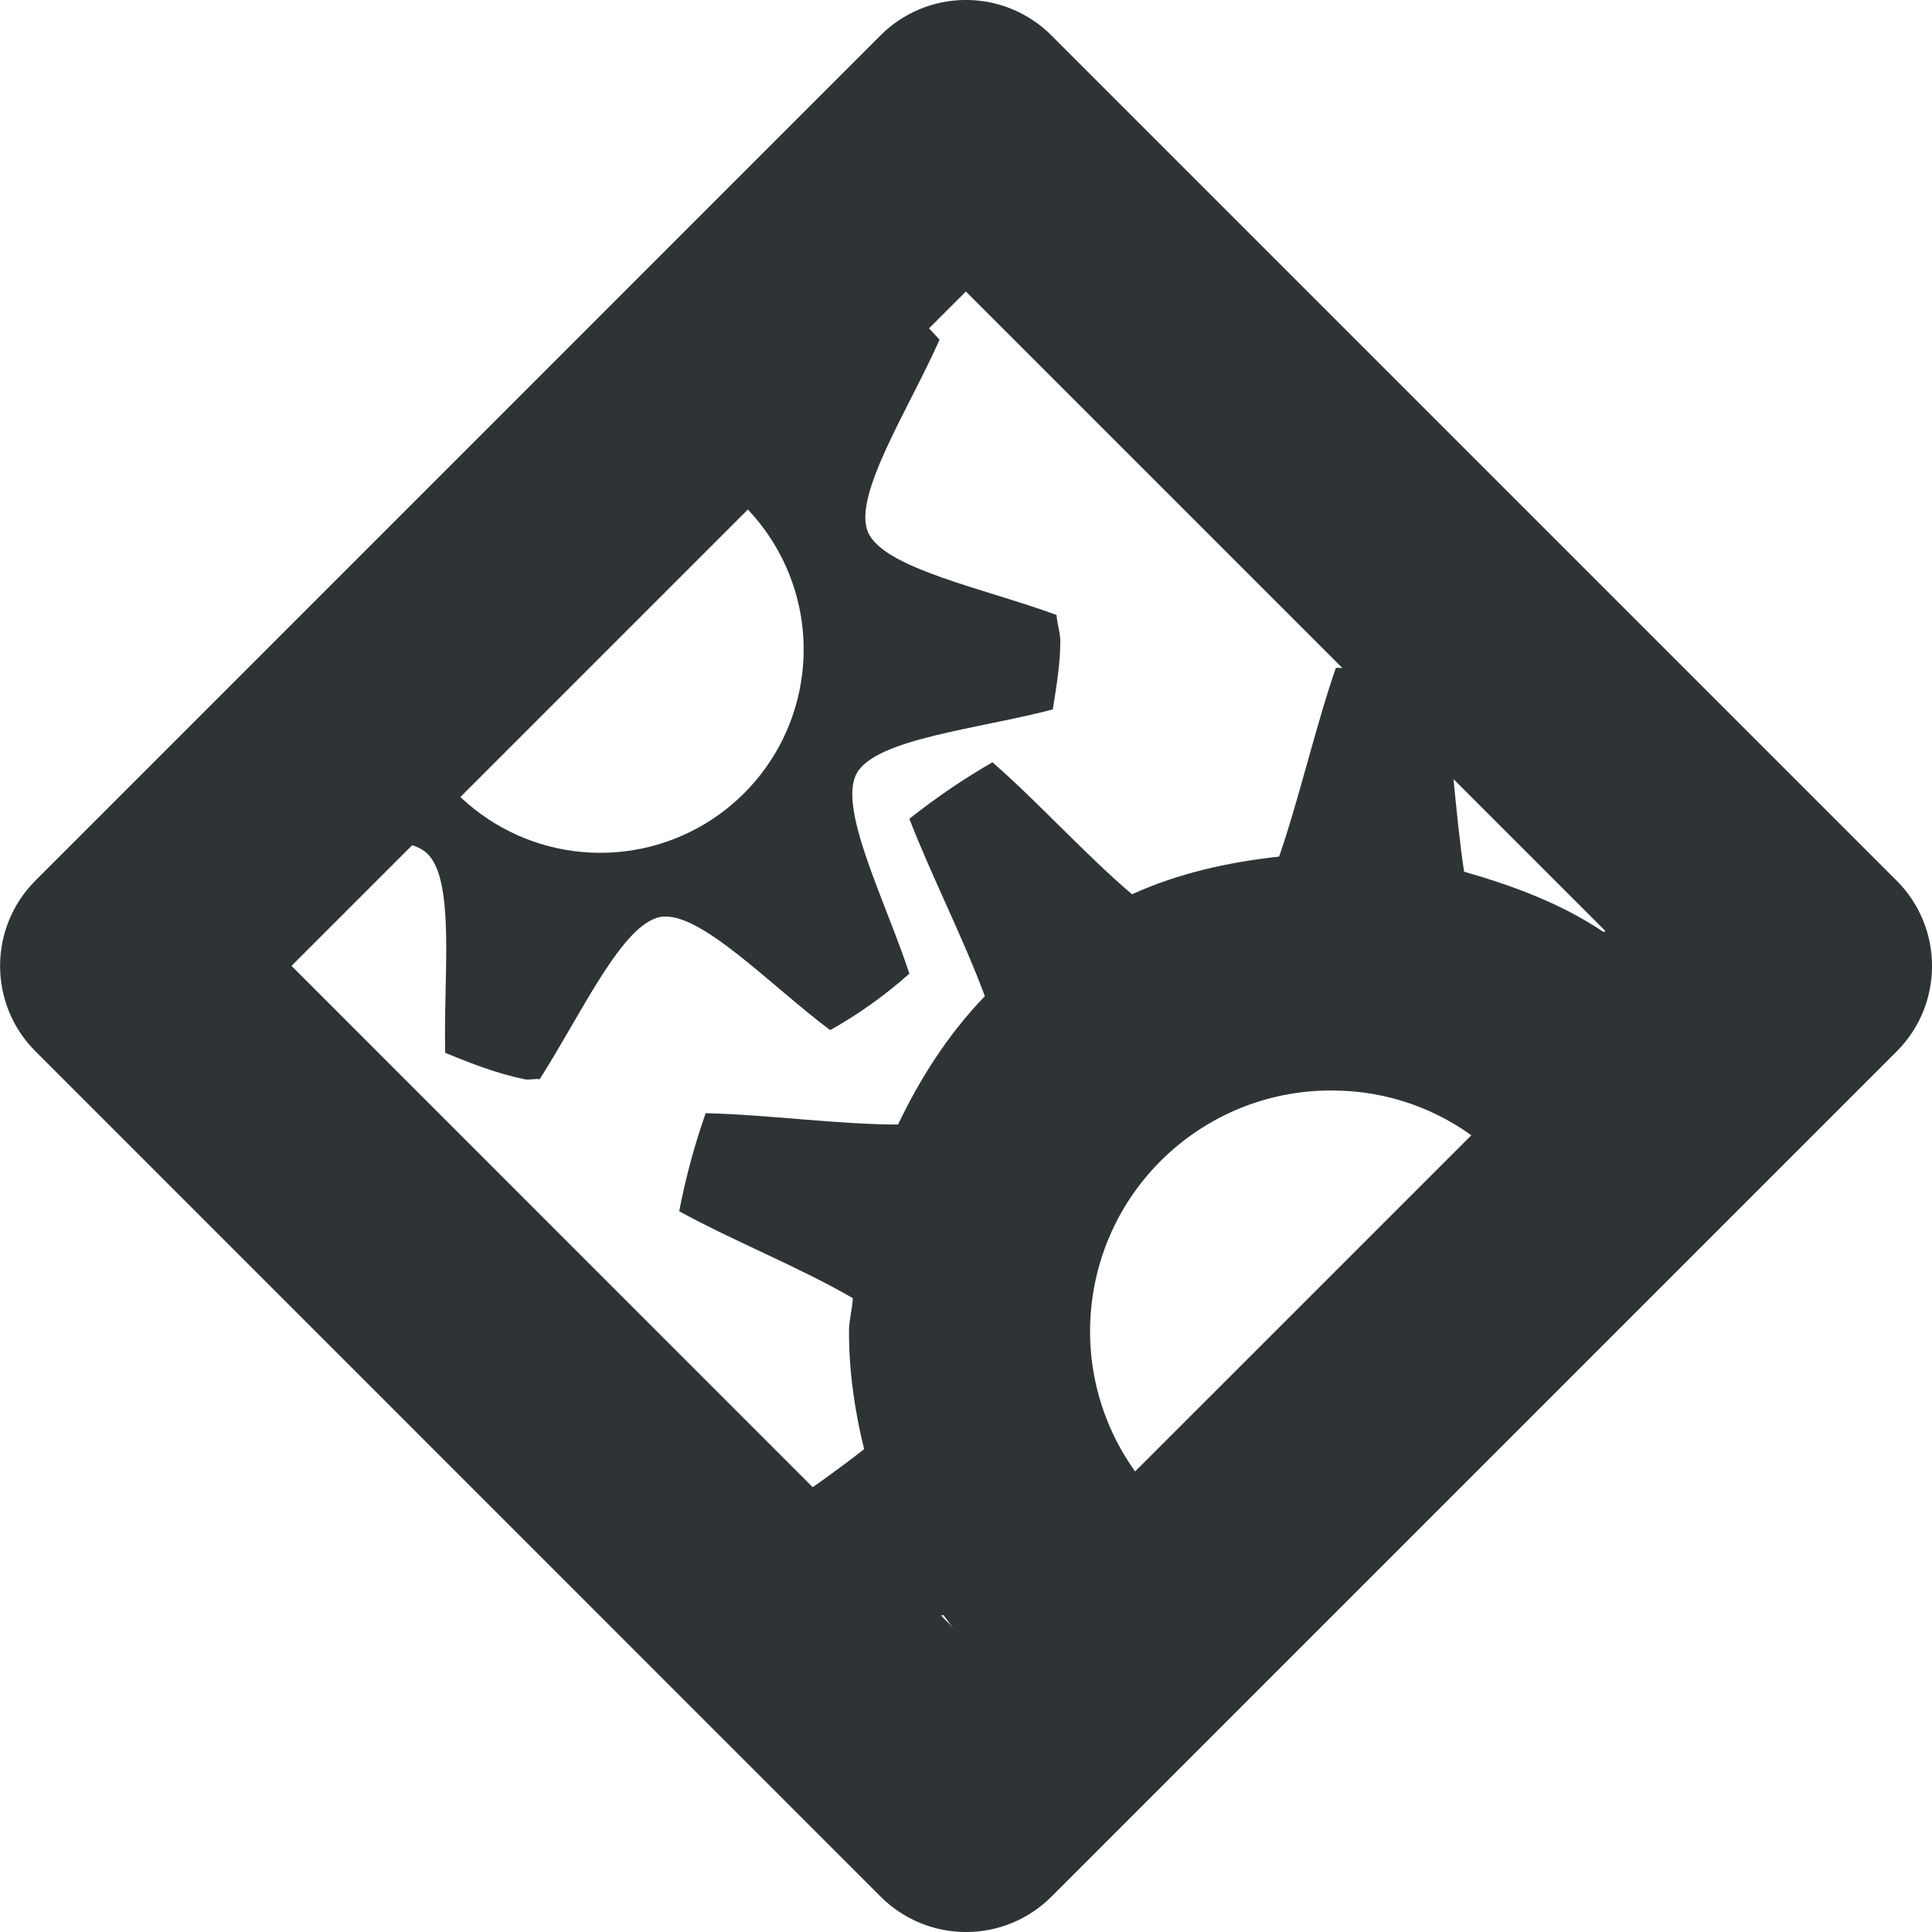
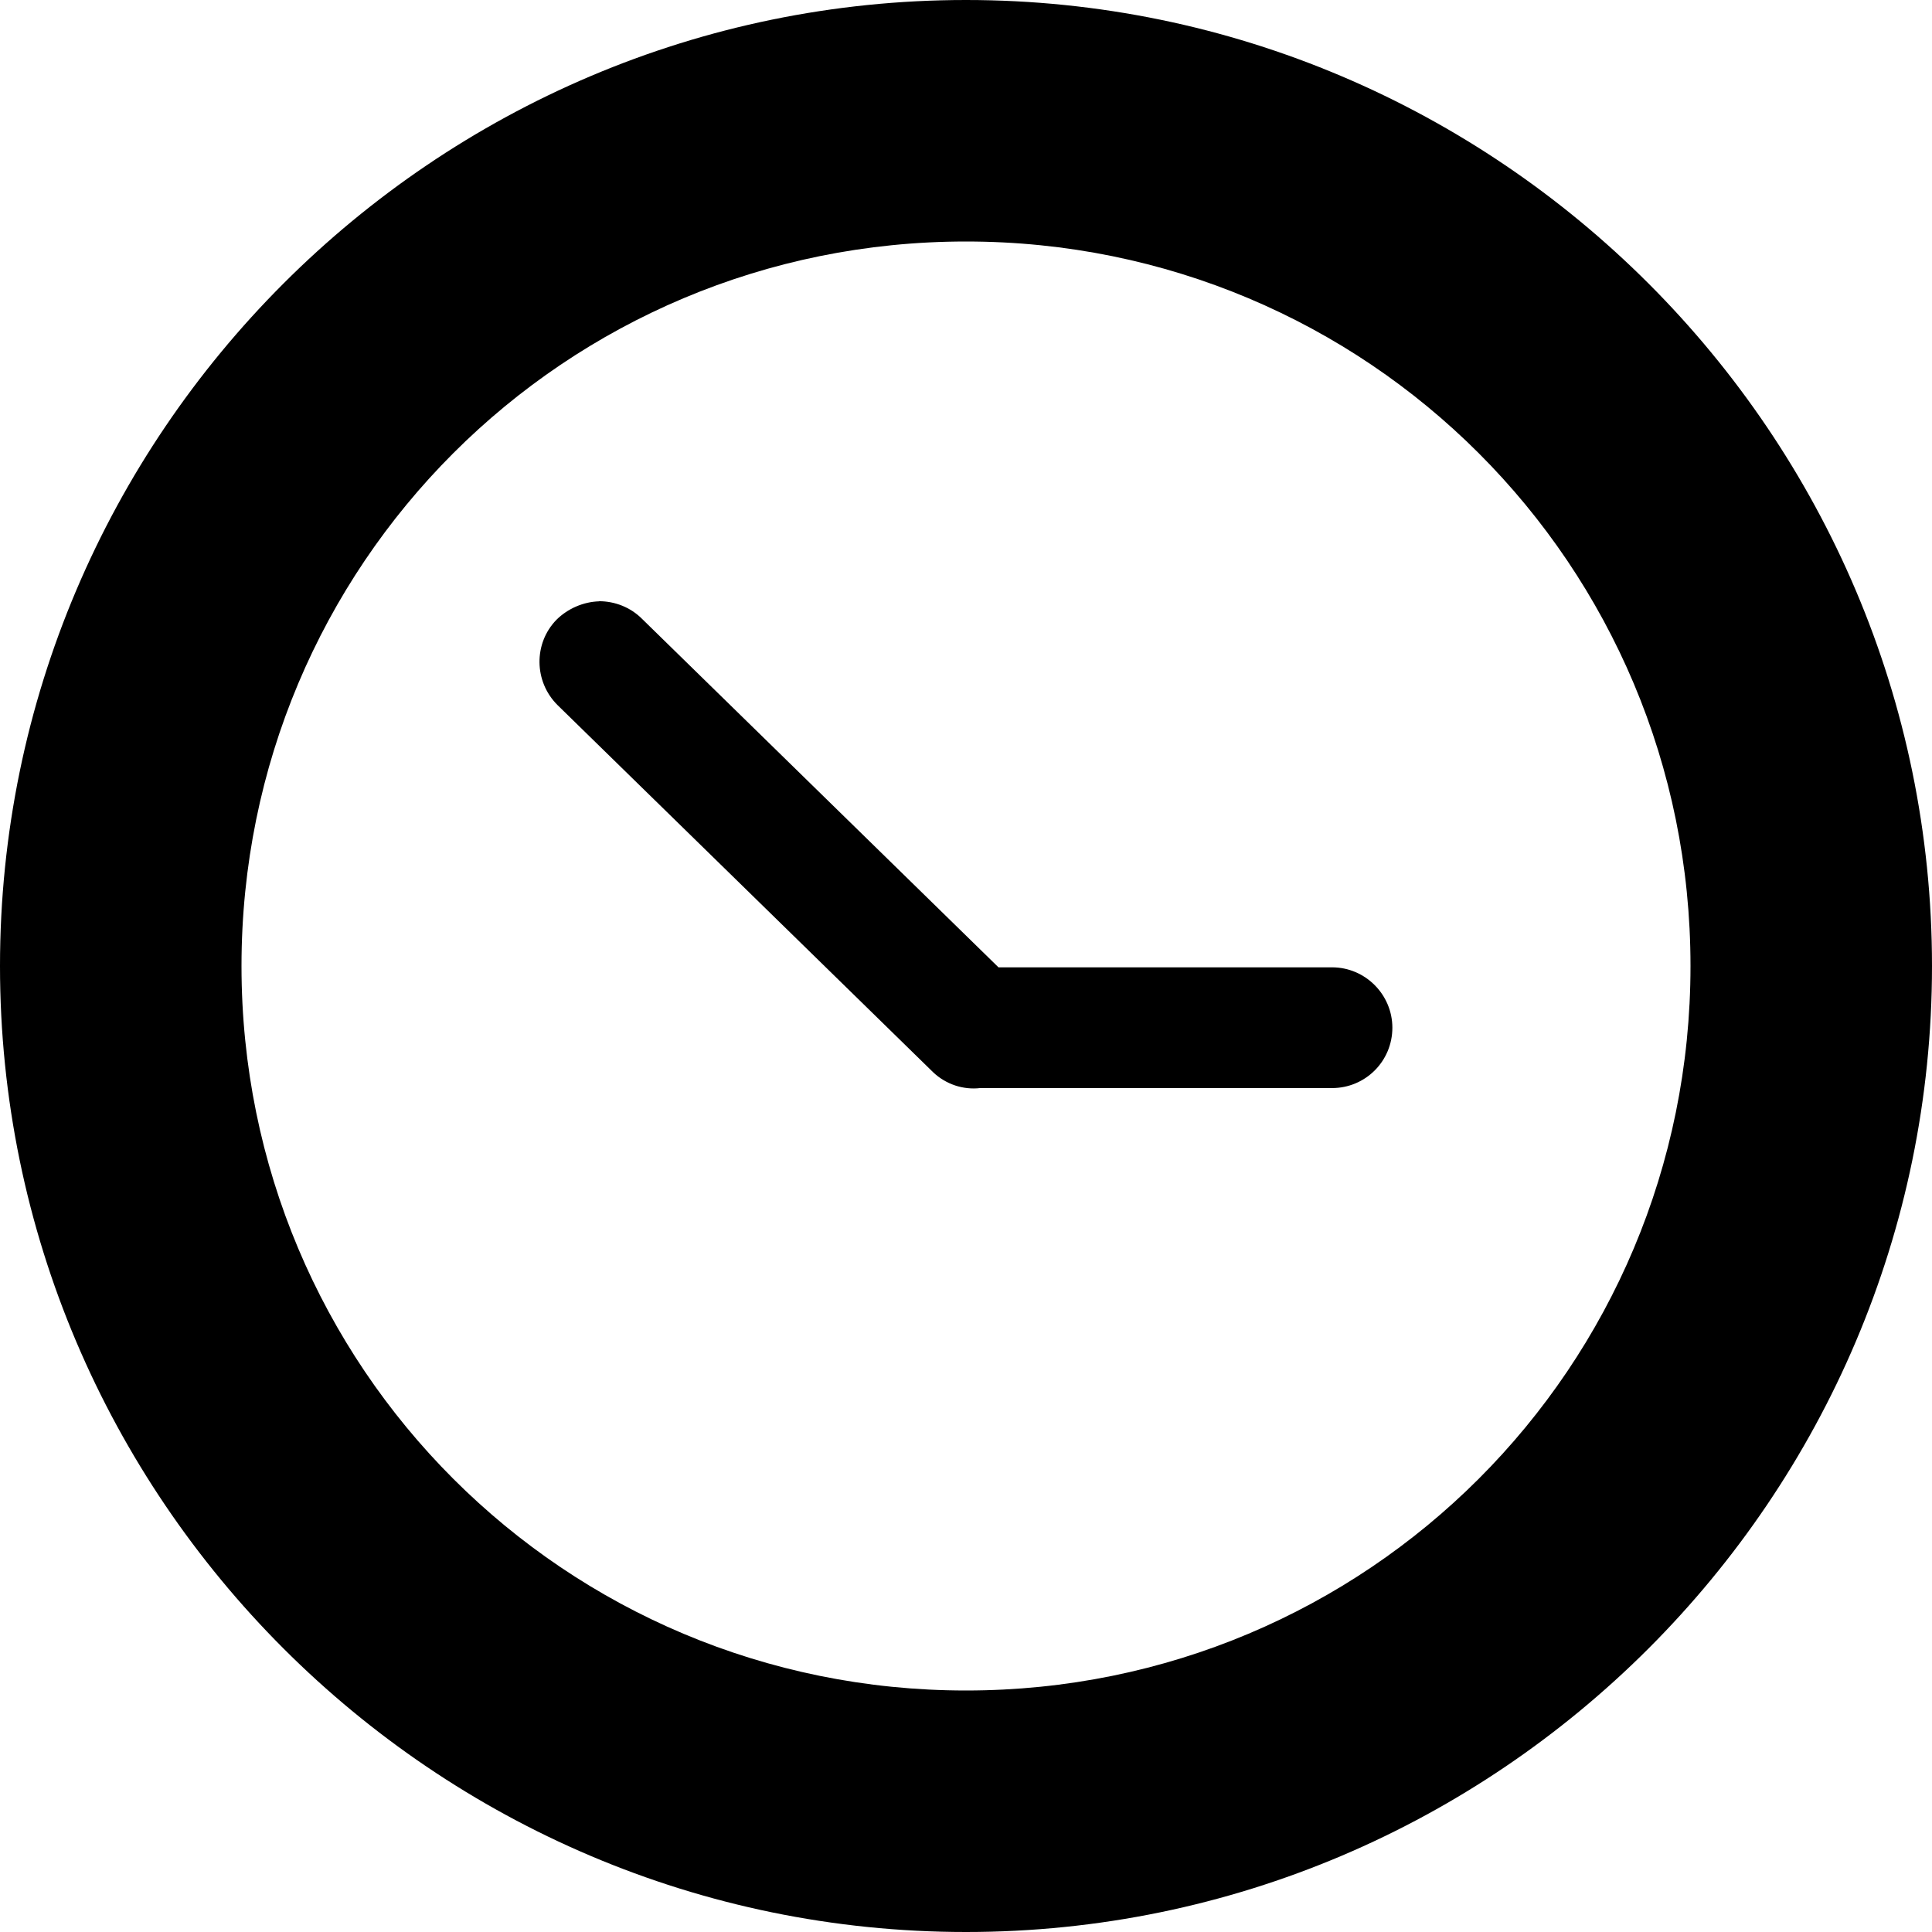
- <svg xmlns="http://www.w3.org/2000/svg" width="16" height="16">
-   <g color="#000" fill="#2e3436">
-     <path d="M7.188 2.281c-.094.056-.192.125-.29.19L5.566 3.803a1.684 1.684 0 11-2.17 2.17L2.332 7.037c.506-.069 1.017-.136 1.2.026.242.214.139 1.031.155 1.656.213.088.427.171.657.219.04.008.085-.007.125 0 .337-.525.683-1.288 1-1.344.322-.057.905.562 1.406.937a3.67 3.67 0 00.656-.468c-.195-.595-.594-1.369-.437-1.657.158-.29 1.019-.37 1.625-.531.028-.183.062-.371.062-.562 0-.075-.027-.146-.031-.22-.587-.217-1.435-.385-1.562-.687-.128-.302.34-1.021.593-1.593a3.722 3.722 0 00-.593-.532zm3.875 3.25c-.165.475-.305 1.086-.47 1.563-.43.047-.84.14-1.218.312-.38-.322-.787-.773-1.156-1.093a5.562 5.562 0 00-.688.468c.177.46.453 1.001.625 1.469-.298.309-.531.67-.719 1.063-.494 0-1.102-.084-1.593-.094a5.68 5.68 0 00-.219.812c.435.24 1.006.468 1.438.72-.006.093-.032.185-.032.28 0 .333.049.66.125.97-.382.304-.898.63-1.28.937.015.044.04.083.058.127l.613.613c.417-.1.868-.223 1.266-.303.248.343.532.626.875.875-.027.135-.068.283-.104.428.174-.063.34-.155.482-.297l1.432-1.432a1.994 1.994 0 01.533-3.918c.919 0 1.684.623 1.918 1.467l1.338-1.338c.06-.06.11-.124.156-.191-.035-.062-.06-.13-.1-.188.096-.152.205-.31.315-.47.017-.348-.1-.7-.37-.971l-.177-.176c-.28.192-.561.387-.83.555-.345-.233-.746-.383-1.156-.5-.077-.507-.107-1.132-.187-1.625a5.44 5.44 0 00-.875-.063zm-9.247.608c-.087.068-.173.138-.254.205l.014.035z" style="marker:none" overflow="visible" />
-     <path d="M8.707.293a1 1 0 00-1.415 0l-6.999 7a1 1 0 000 1.413l7 7.001a1 1 0 001.415 0l7-7a1 1 0 000-1.413zm-.708 2.121l5.587 5.587L8 13.586 2.414 7.999z" style="line-height:normal;font-variant-ligatures:normal;font-variant-position:normal;font-variant-caps:normal;font-variant-numeric:normal;font-variant-alternates:normal;font-feature-settings:normal;text-indent:0;text-align:start;text-decoration-line:none;text-decoration-style:solid;text-decoration-color:#000;text-transform:none;text-orientation:mixed;shape-padding:0;isolation:auto;mix-blend-mode:normal;marker:none" font-weight="400" font-family="sans-serif" overflow="visible" />
+ <svg xmlns="http://www.w3.org/2000/svg" height="16px" viewBox="0 0 16 16" width="16px">
+   <filter id="a" height="100%" width="100%" x="0%" y="0%">
+     <feColorMatrix in="SourceGraphic" type="matrix" values="0 0 0 0 1 0 0 0 0 1 0 0 0 0 1 0 0 0 1 0" />
+   </filter>
+   <mask id="b">
+     <g filter="url(#a)">
+       <rect fill-opacity="0.2" height="16" width="16" />
+     </g>
+   </mask>
+   <clipPath id="c">
+     <rect height="152" width="192" />
+   </clipPath>
+   <mask id="d">
+     <g filter="url(#a)">
+       <rect fill-opacity="0.1" height="16" width="16" />
+     </g>
+   </mask>
+   <clipPath id="e">
+     <rect height="152" width="192" />
+   </clipPath>
+   <path d="m 8 0 c -4.406 0 -8 3.594 -8 8 s 3.594 8 8 8 s 8 -3.594 8 -8 s -3.594 -8 -8 -8 z m 0 2 c 3.324 0 6 2.676 6 6 s -2.676 6 -6 6 s -6 -2.676 -6 -6 s 2.676 -6 6 -6 z m 0 0" />
+   <path d="m 4.961 4.98 c -0.129 0.004 -0.258 0.059 -0.352 0.152 c -0.191 0.195 -0.188 0.512 0.008 0.707 l 3.113 3.043 c 0.105 0.098 0.246 0.145 0.387 0.129 h 2.914 c 0.277 0 0.5 -0.223 0.5 -0.5 c 0 -0.273 -0.223 -0.5 -0.5 -0.5 h -2.762 l -2.953 -2.887 c -0.094 -0.094 -0.223 -0.145 -0.355 -0.145 z m 0 0" />
+   <g clip-path="url(#c)" mask="url(#b)" transform="matrix(1 0 0 1 -174.2109 -12.21094)">
+     <path d="m 104.176 48.992 c -0.297 -0.008 -0.582 0.109 -0.777 0.332 l -21.977 23.664 c -1.66 -1.086 -3.75 -1.281 -5.582 -0.523 l -14.219 -15.801 c -0.402 -0.461 -0.992 -0.711 -1.605 -0.684 c -0.777 0.039 -1.461 0.523 -1.758 1.246 c -0.293 0.719 -0.145 1.547 0.387 2.117 l 14.219 15.801 c -0.891 1.637 -0.969 3.598 -0.211 5.305 c 0.504 1.125 1.344 2.066 2.402 2.699 l -11.855 30.492 c -0.137 0.336 -0.078 0.715 0.145 0.996 c 0.227 0.285 0.586 0.422 0.941 0.367 c 0.355 -0.055 0.652 -0.301 0.781 -0.637 l 11.855 -30.492 c 1.23 0.254 2.508 0.117 3.652 -0.391 c 3.027 -1.352 4.387 -4.898 3.035 -7.926 c -0.191 -0.426 -0.434 -0.832 -0.723 -1.203 l 21.98 -23.668 c 0.27 -0.289 0.352 -0.707 0.203 -1.074 c -0.152 -0.363 -0.5 -0.609 -0.895 -0.621 z m 0 0" fill-rule="evenodd" />
+   </g>
+   <g clip-path="url(#e)" mask="url(#d)" transform="matrix(1 0 0 1 -174.2109 -12.21094)">
+     <path d="m 78.141 22 c -29.824 0 -54 24.176 -54 54 c 0.008 0.391 0.023 0.781 0.039 1.172 c 0.453 -29.484 24.473 -53.152 53.961 -53.172 c 29.355 0.016 53.32 23.48 53.957 52.828 c 0.016 -0.277 0.031 -0.551 0.043 -0.828 c 0 -29.824 -24.176 -54 -54 -54 z m 0 0" />
  </g>
</svg>
